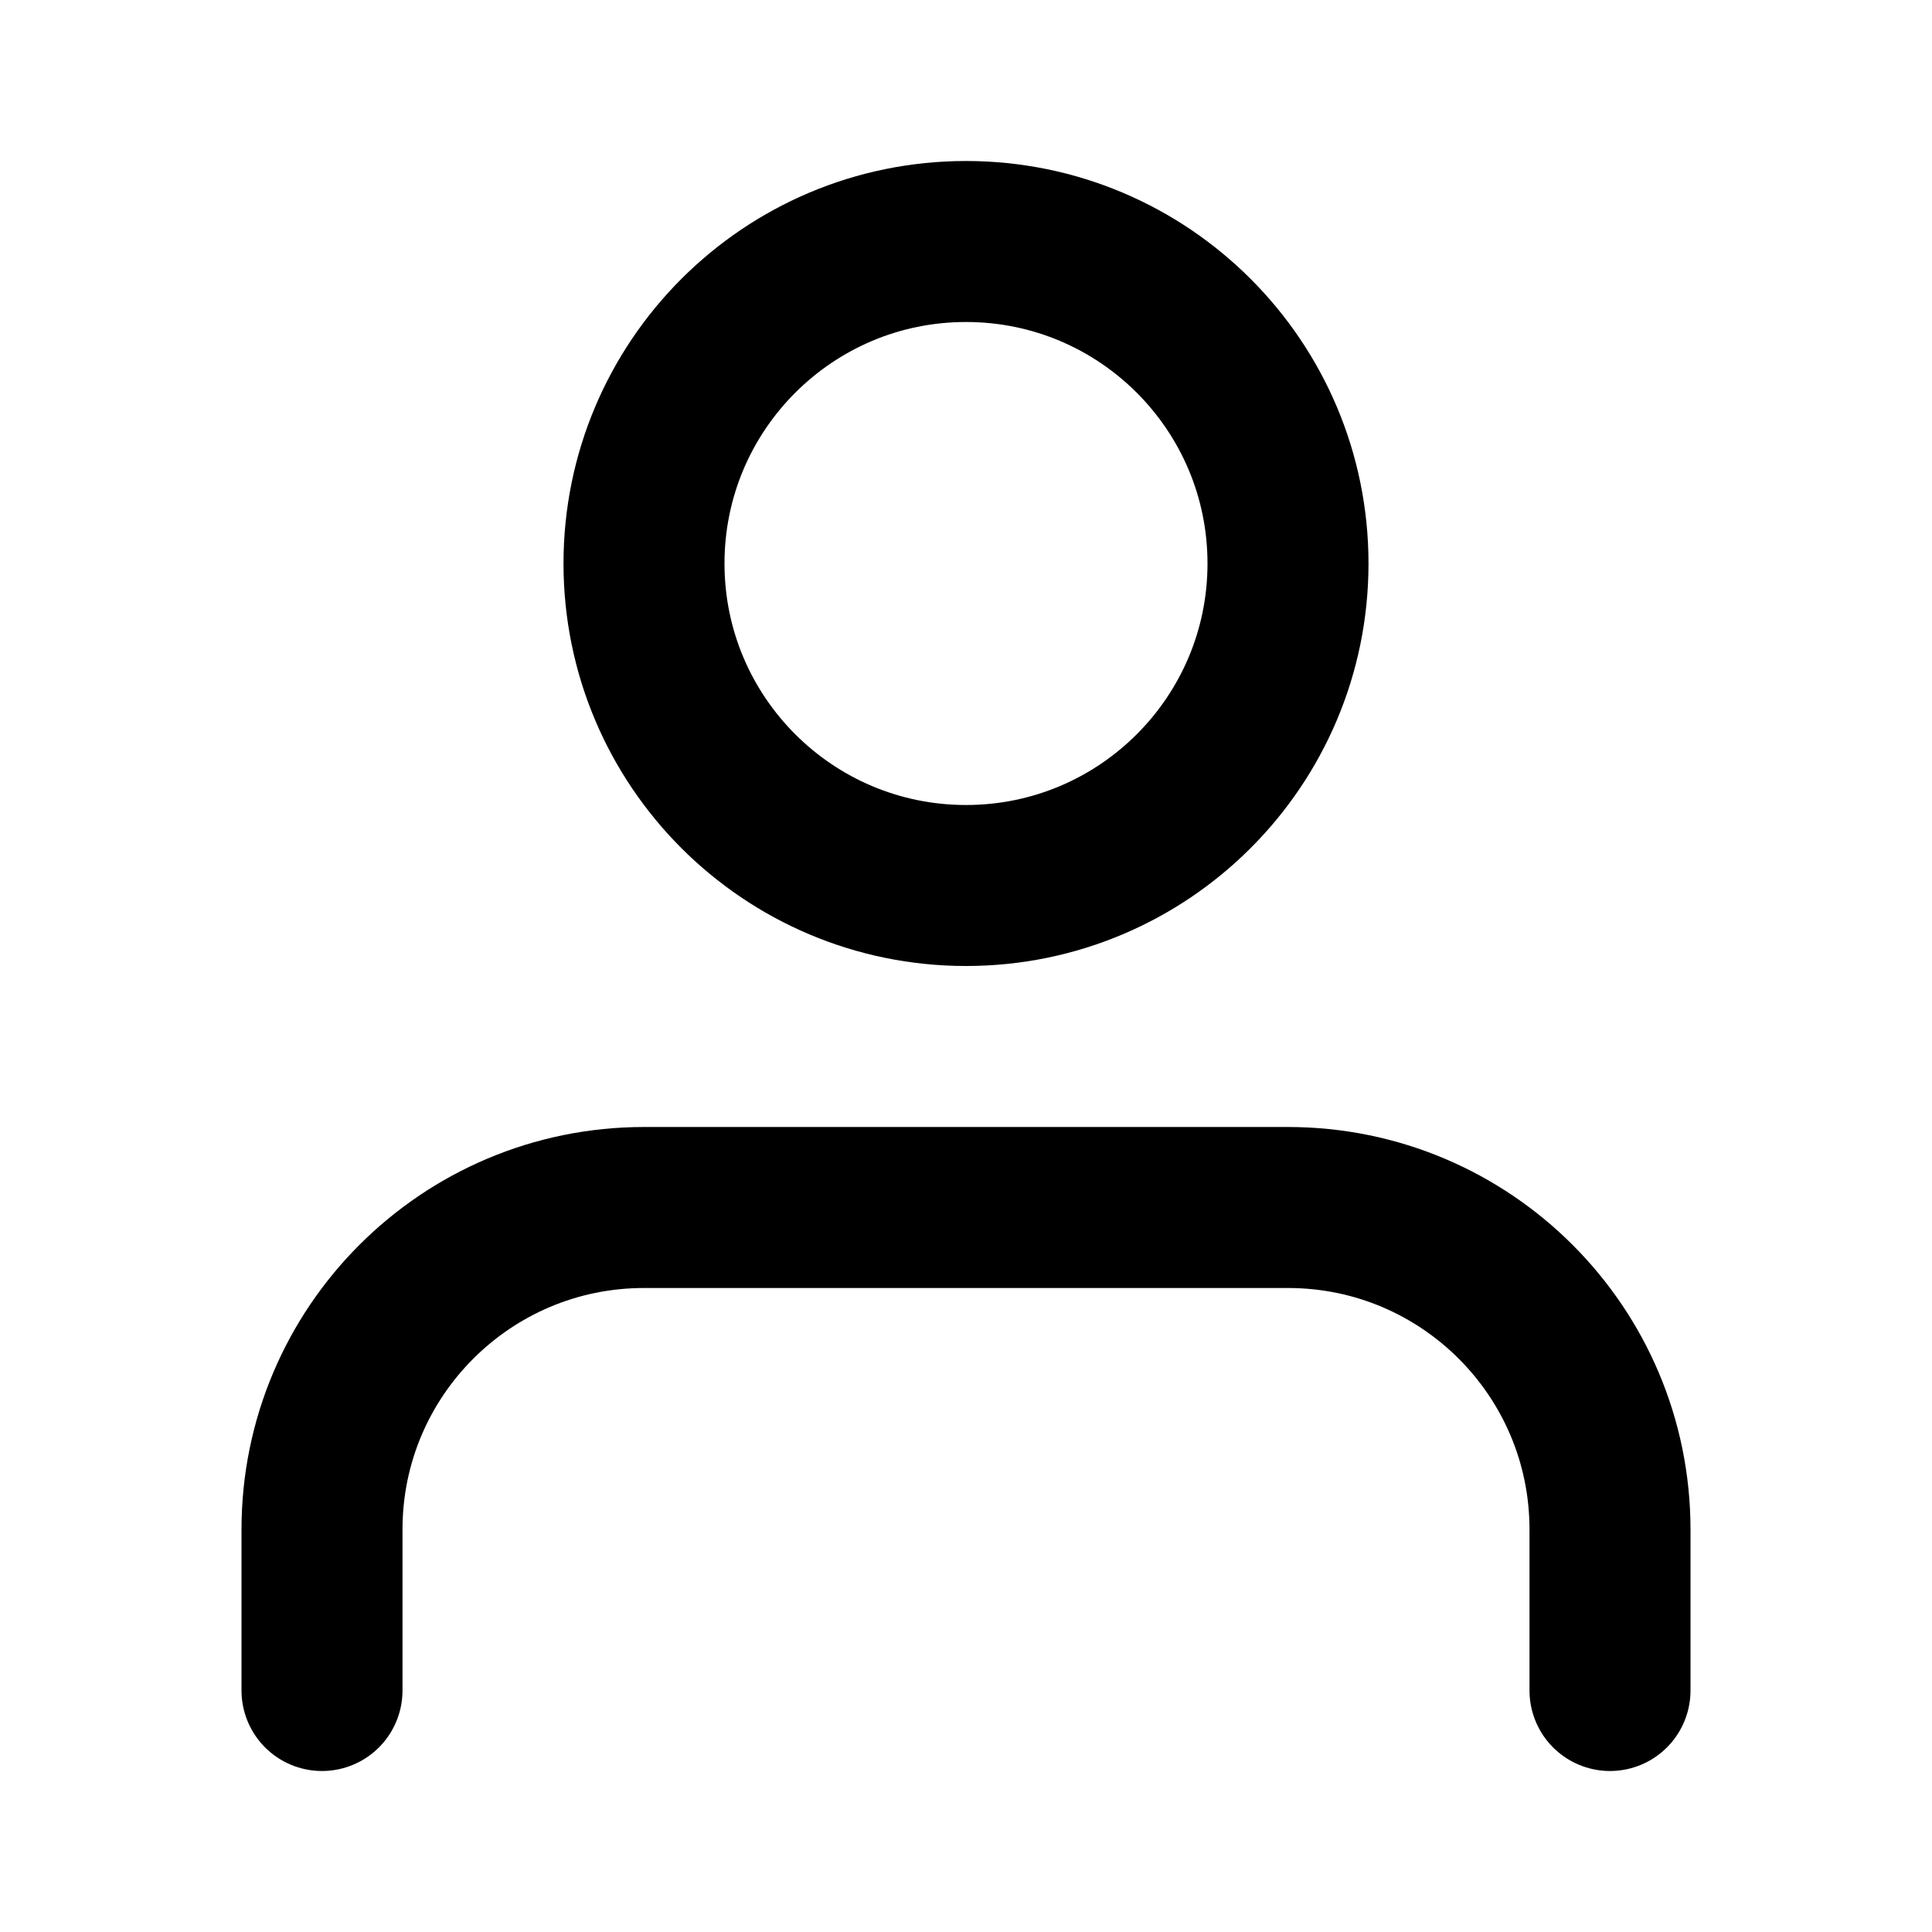
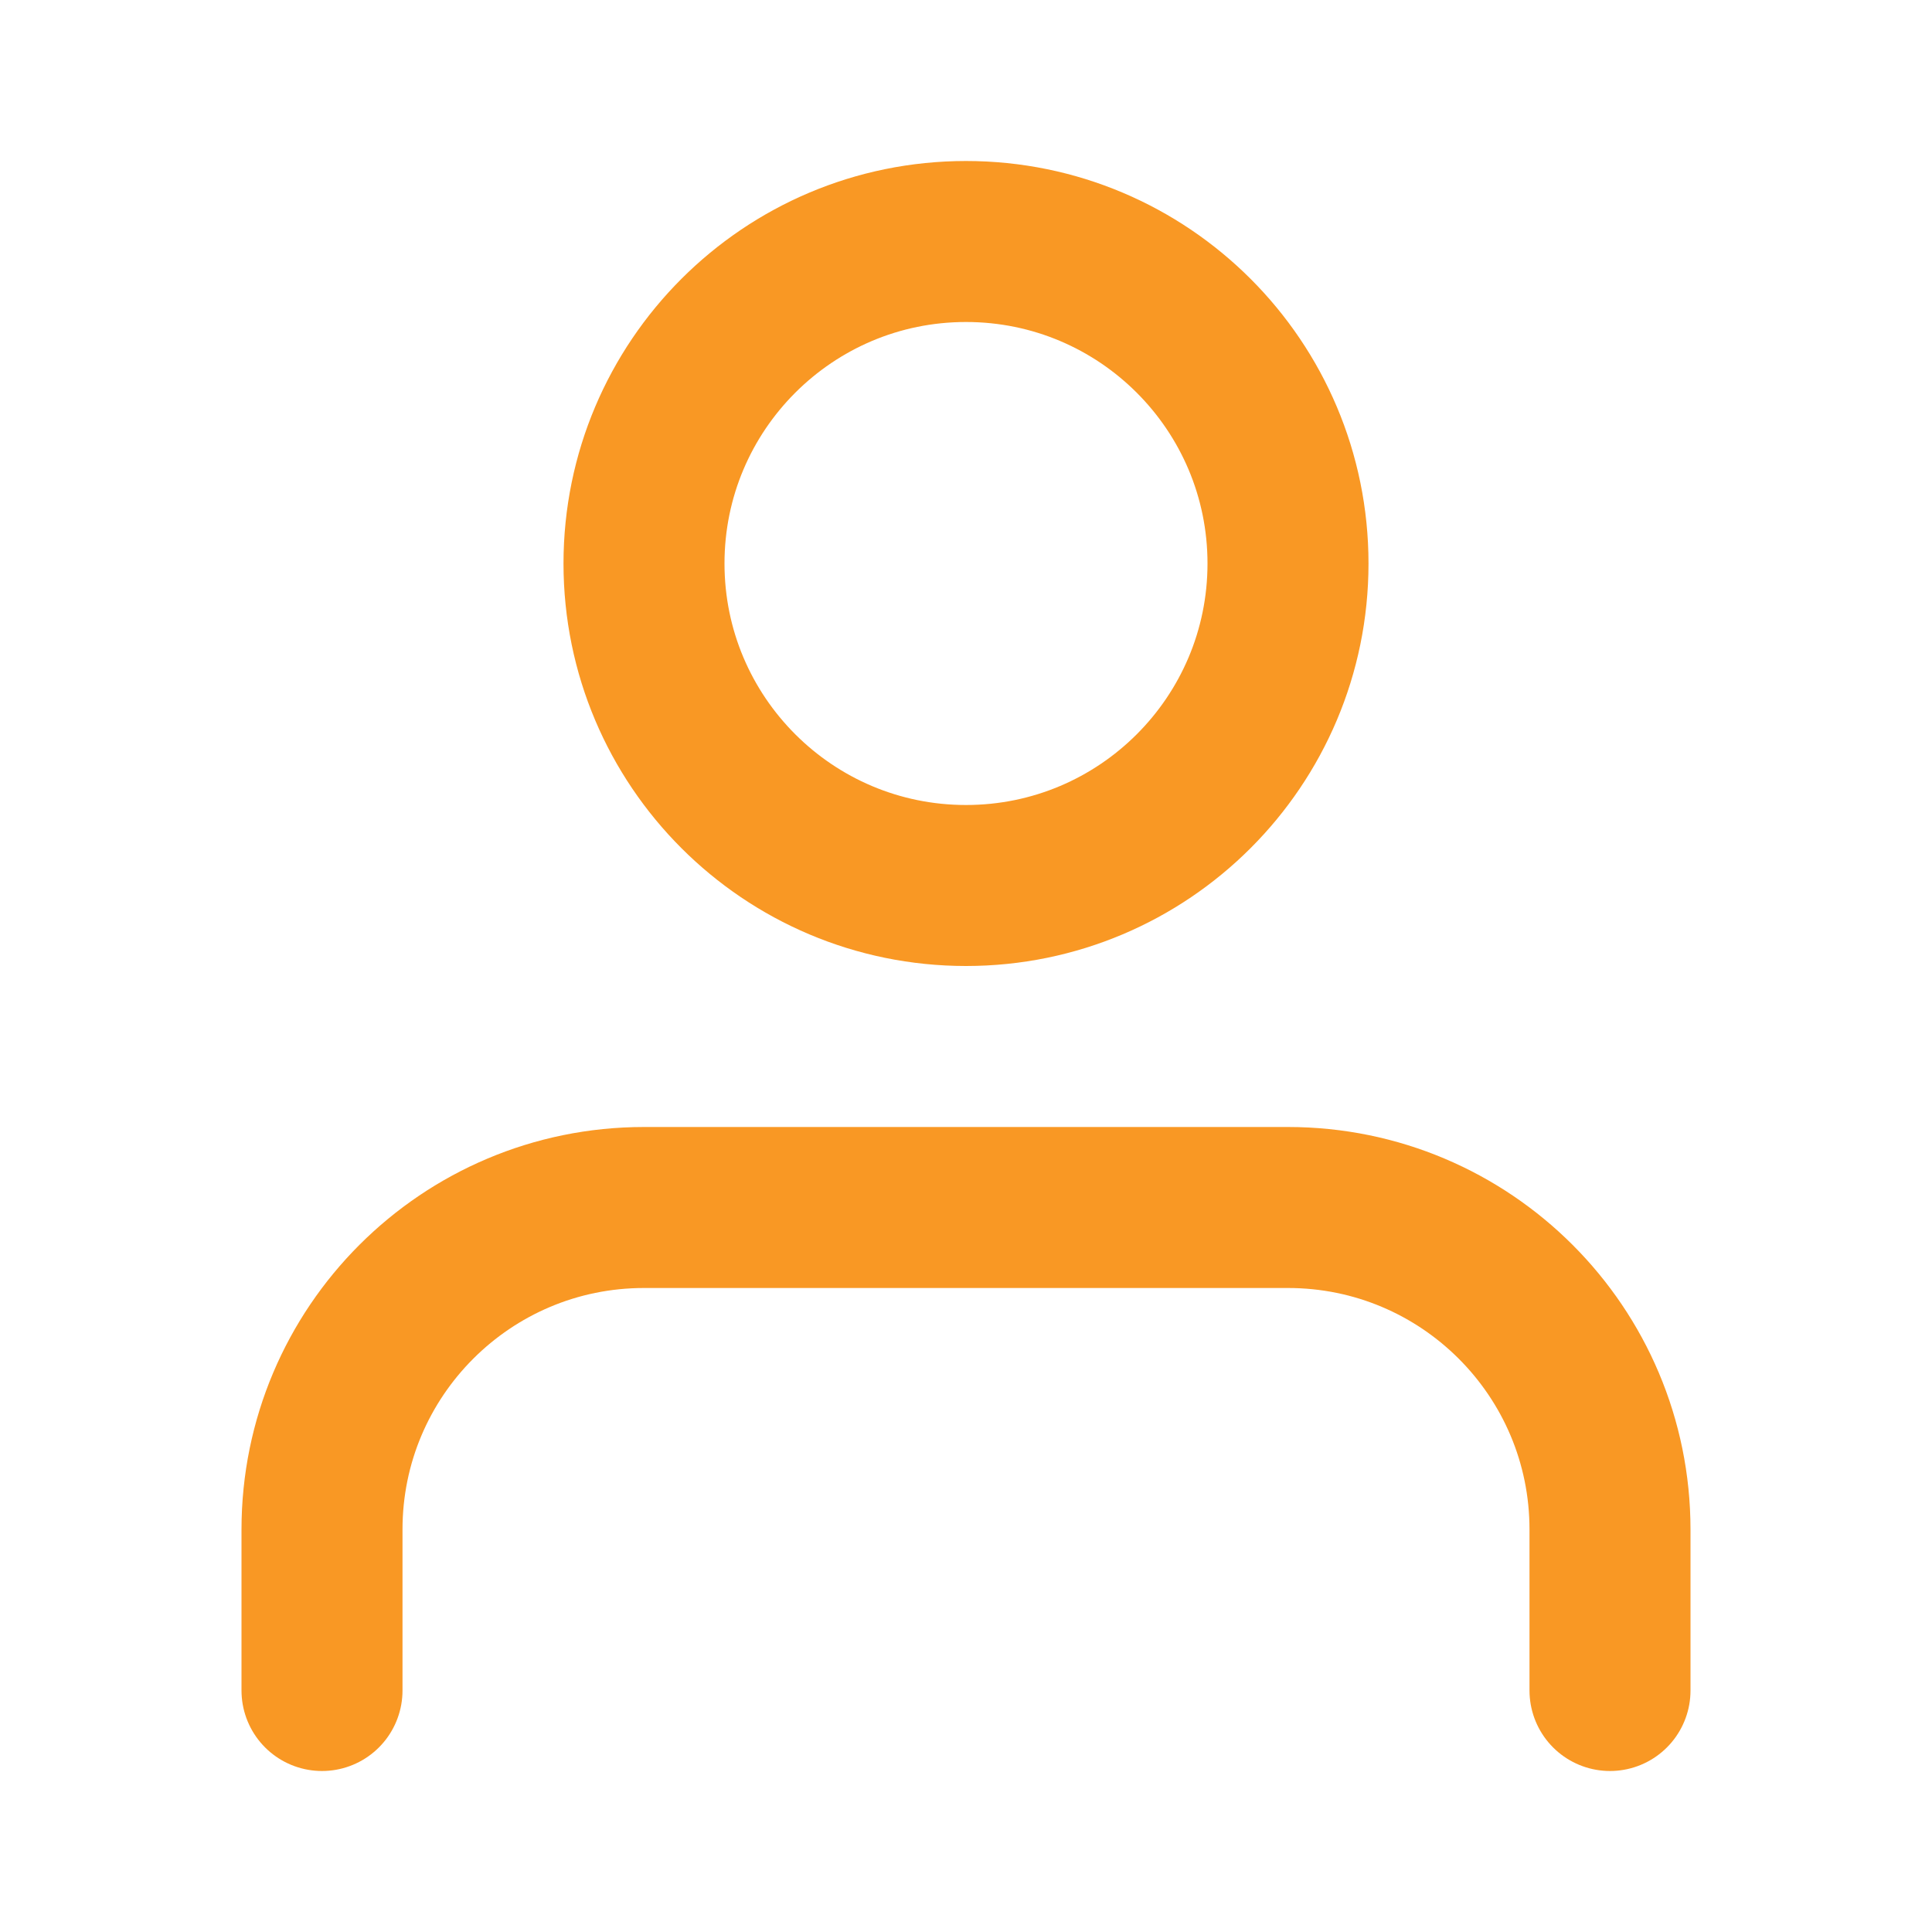
- <svg xmlns="http://www.w3.org/2000/svg" width="24" height="24" viewBox="0 0 24 24" fill="none" stroke="currentColor" stroke-width="2" stroke-linecap="round" stroke-linejoin="round" class="feather feather-user">
-   <path d="M20 21v-2a4 4 0 0 0-4-4H8a4 4 0 0 0-4 4v2" />
-   <circle cx="12" cy="7" r="4" />
+ <svg xmlns="http://www.w3.org/2000/svg" width="24" height="24" fill="none" stroke="currentColor" stroke-width="2" stroke-linecap="round" stroke-linejoin="round" style="">
+   <rect id="backgroundrect" width="100%" height="100%" x="0" y="0" fill="none" stroke="none" />
+   <g class="currentLayer" style="">
+     <path d="M20 21v-2a4 4 0 0 0-4-4H8a4 4 0 0 0-4 4v2" id="svg_1" class="" stroke="#f99824" stroke-opacity="1" transform="" />
+     <circle cx="12" cy="7" r="4" id="svg_2" class="" stroke="#f99824" stroke-opacity="1" transform="" />
+   </g>
</svg>
